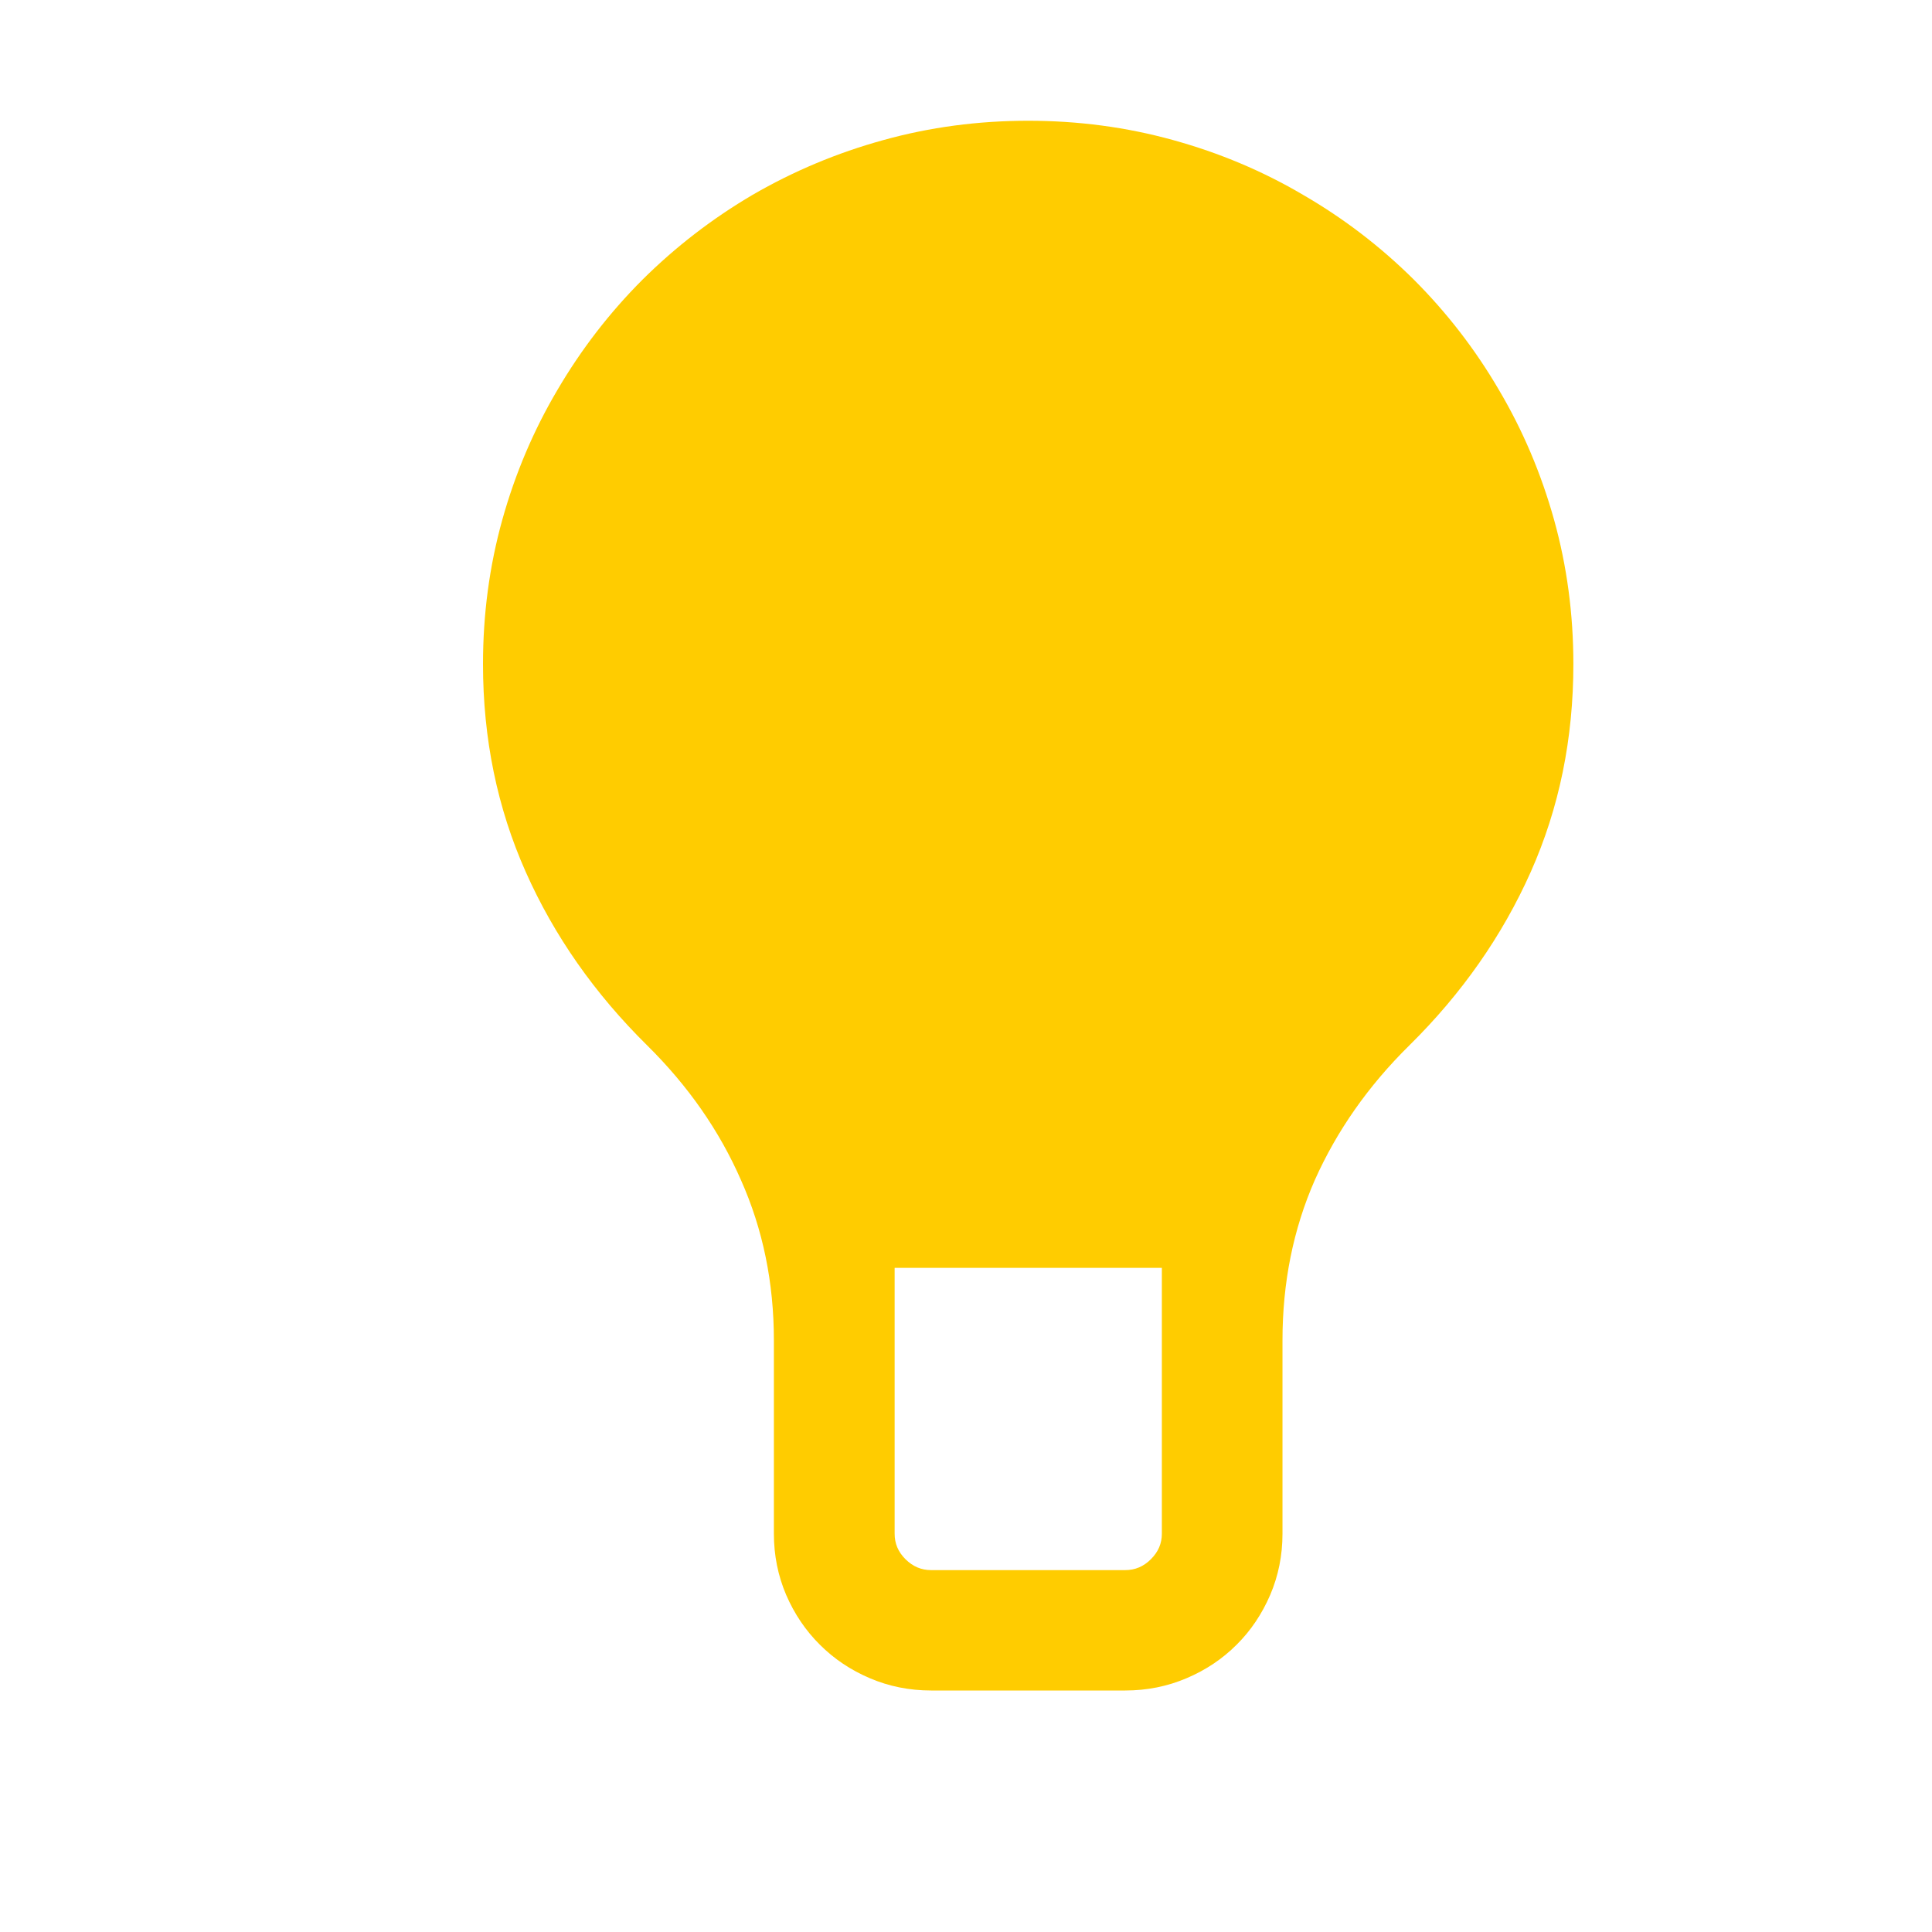
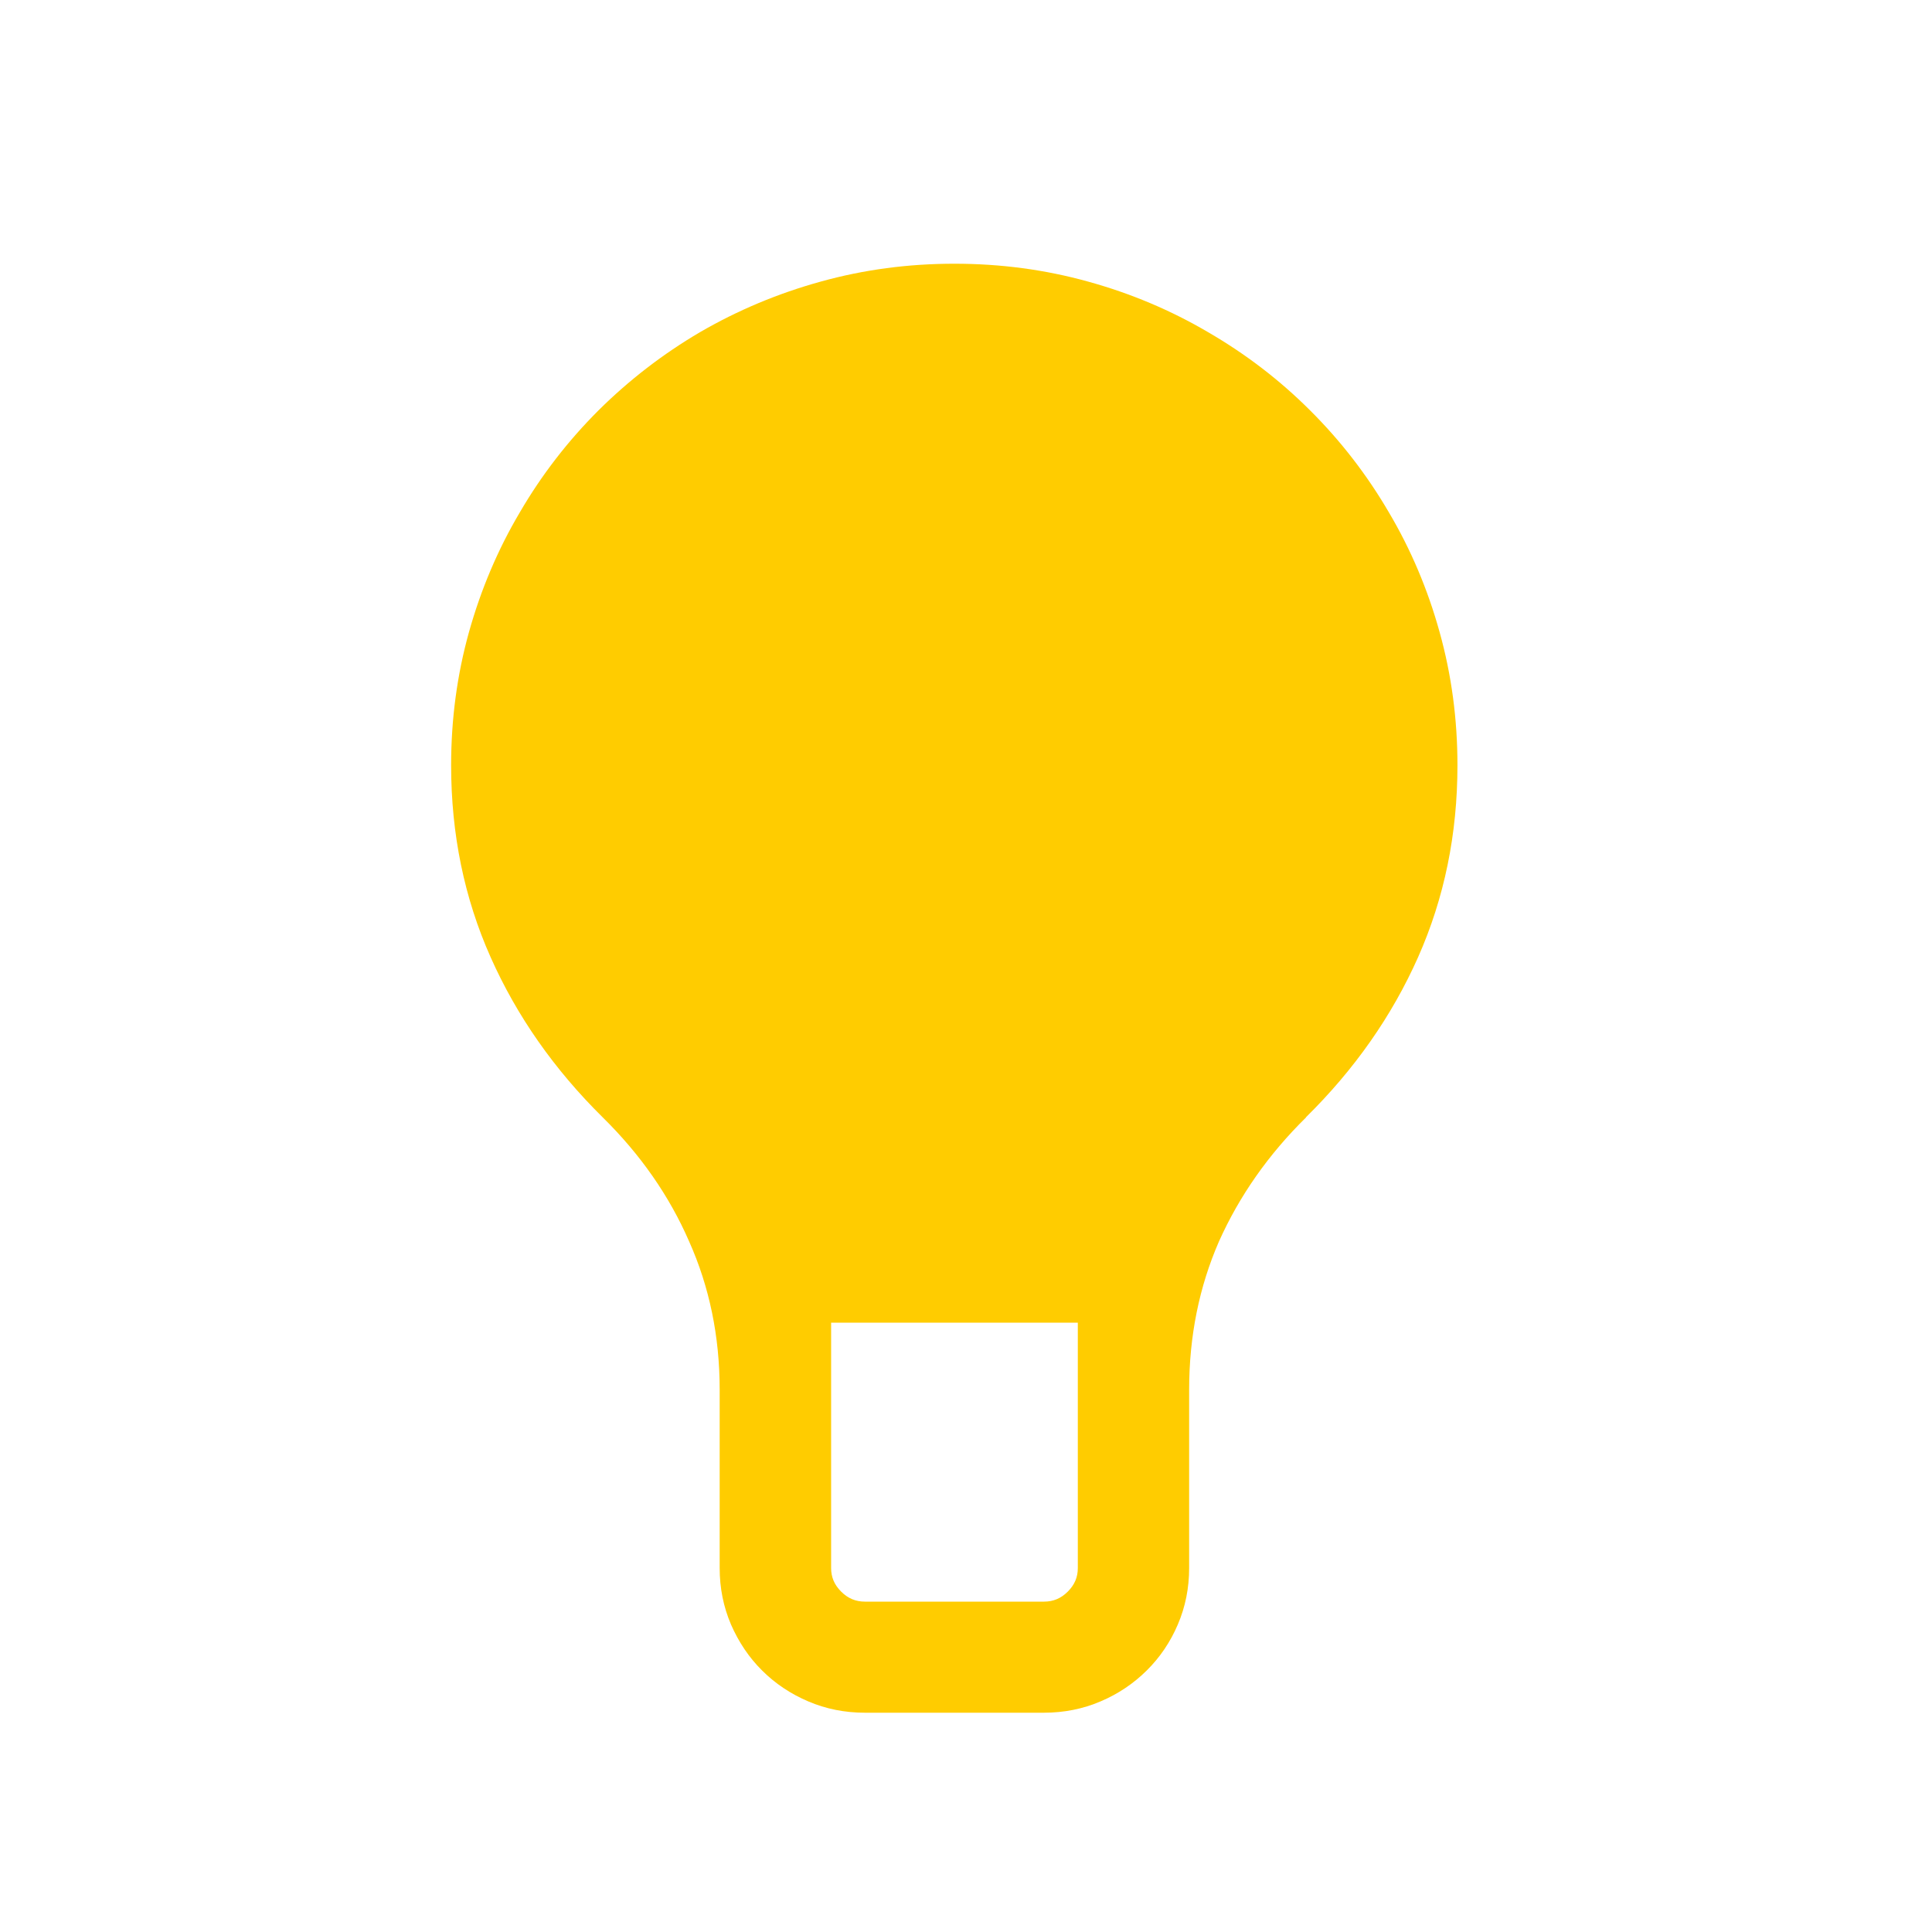
- <svg xmlns="http://www.w3.org/2000/svg" width="16" height="16" viewBox="0 0 16 16" fill="none">
-   <path fill-rule="evenodd" clip-rule="evenodd" d="M11.671 8.658C11.332 8.992 11.072 9.363 10.889 9.772C10.71 10.179 10.621 10.622 10.621 11.101V12.701C10.621 12.881 10.587 13.05 10.519 13.209C10.451 13.366 10.359 13.504 10.241 13.621C10.123 13.739 9.985 13.831 9.827 13.898C9.668 13.966 9.498 14 9.318 14H7.712C7.532 14 7.362 13.966 7.203 13.898C7.046 13.831 6.908 13.739 6.79 13.621C6.672 13.504 6.579 13.366 6.511 13.209C6.443 13.05 6.409 12.881 6.409 12.701V11.101C6.409 10.622 6.318 10.18 6.136 9.772C5.957 9.363 5.698 8.992 5.36 8.658C4.925 8.229 4.589 7.75 4.354 7.221C4.118 6.691 4 6.117 4 5.5C4 5.087 4.053 4.688 4.16 4.304C4.267 3.921 4.419 3.563 4.616 3.23C4.813 2.894 5.048 2.589 5.321 2.316C5.595 2.044 5.899 1.81 6.232 1.614C6.57 1.418 6.931 1.266 7.316 1.16C7.701 1.053 8.101 1 8.515 1C8.929 1 9.329 1.053 9.715 1.16C10.099 1.266 10.458 1.417 10.792 1.614C11.129 1.809 11.435 2.044 11.709 2.316C11.982 2.589 12.218 2.894 12.414 3.23C12.611 3.563 12.763 3.921 12.87 4.304C12.977 4.688 13.03 5.087 13.03 5.5C13.03 6.117 12.913 6.691 12.677 7.221C12.441 7.75 12.106 8.229 11.671 8.658ZM9.622 10.5H7.409V12.701C7.409 12.782 7.437 12.851 7.499 12.913C7.561 12.974 7.63 13.003 7.712 13.003H9.318C9.4 13.003 9.47 12.974 9.531 12.913C9.593 12.851 9.622 12.782 9.622 12.701V10.5Z" fill="#FFCC00" />
+ <svg xmlns="http://www.w3.org/2000/svg" width="16" height="16" viewBox="0 0 16 16" fill="none" version="1.1" id="svg4">
+   <defs id="defs8" />
+   <path fill-rule="evenodd" clip-rule="evenodd" d="m 10.817,9.253 c -0.313,0.308 -0.553,0.651 -0.722,1.028 -0.164,0.376 -0.247,0.785 -0.247,1.227 v 1.477 c 0,0.166 -0.031,0.322 -0.094,0.469 -0.062,0.145 -0.148,0.272 -0.257,0.38 -0.109,0.108 -0.236,0.194 -0.382,0.256 -0.147,0.063 -0.304,0.094 -0.47,0.094 H 7.163 c -0.166,0 -0.323,-0.031 -0.47,-0.094 -0.145,-0.062 -0.273,-0.147 -0.382,-0.256 -0.109,-0.108 -0.194,-0.236 -0.257,-0.38 -0.063,-0.147 -0.094,-0.303 -0.094,-0.469 v -1.477 c 0,-0.442 -0.085,-0.851 -0.253,-1.227 C 5.543,9.904 5.304,9.561 4.991,9.253 4.59,8.857 4.28,8.415 4.063,7.927 3.845,7.438 3.736,6.907 3.736,6.338 c 0,-0.381 0.049,-0.749 0.148,-1.104 C 3.983,4.881 4.123,4.55 4.305,4.243 4.486,3.932 4.704,3.651 4.956,3.399 5.209,3.148 5.489,2.932 5.797,2.751 6.109,2.57 6.442,2.43 6.797,2.332 7.153,2.233 7.522,2.184 7.904,2.184 c 0.382,0 0.751,0.049 1.107,0.148 0.355,0.098 0.686,0.238 0.994,0.419 0.312,0.181 0.594,0.397 0.846,0.649 0.253,0.252 0.47,0.533 0.651,0.843 0.182,0.307 0.322,0.638 0.42,0.991 0.099,0.355 0.148,0.722 0.148,1.104 0,0.57 -0.109,1.1 -0.326,1.589 -0.217,0.488 -0.527,0.93 -0.929,1.326 z M 8.926,10.954 H 6.883 v 2.032 c 0,0.075 0.026,0.138 0.083,0.195 0.057,0.057 0.121,0.083 0.197,0.083 h 1.483 c 0.076,0 0.14,-0.026 0.197,-0.083 0.057,-0.057 0.083,-0.12 0.083,-0.195 z" fill="#ffcc00" id="path2" style="stroke-width:0.923" />
</svg>
